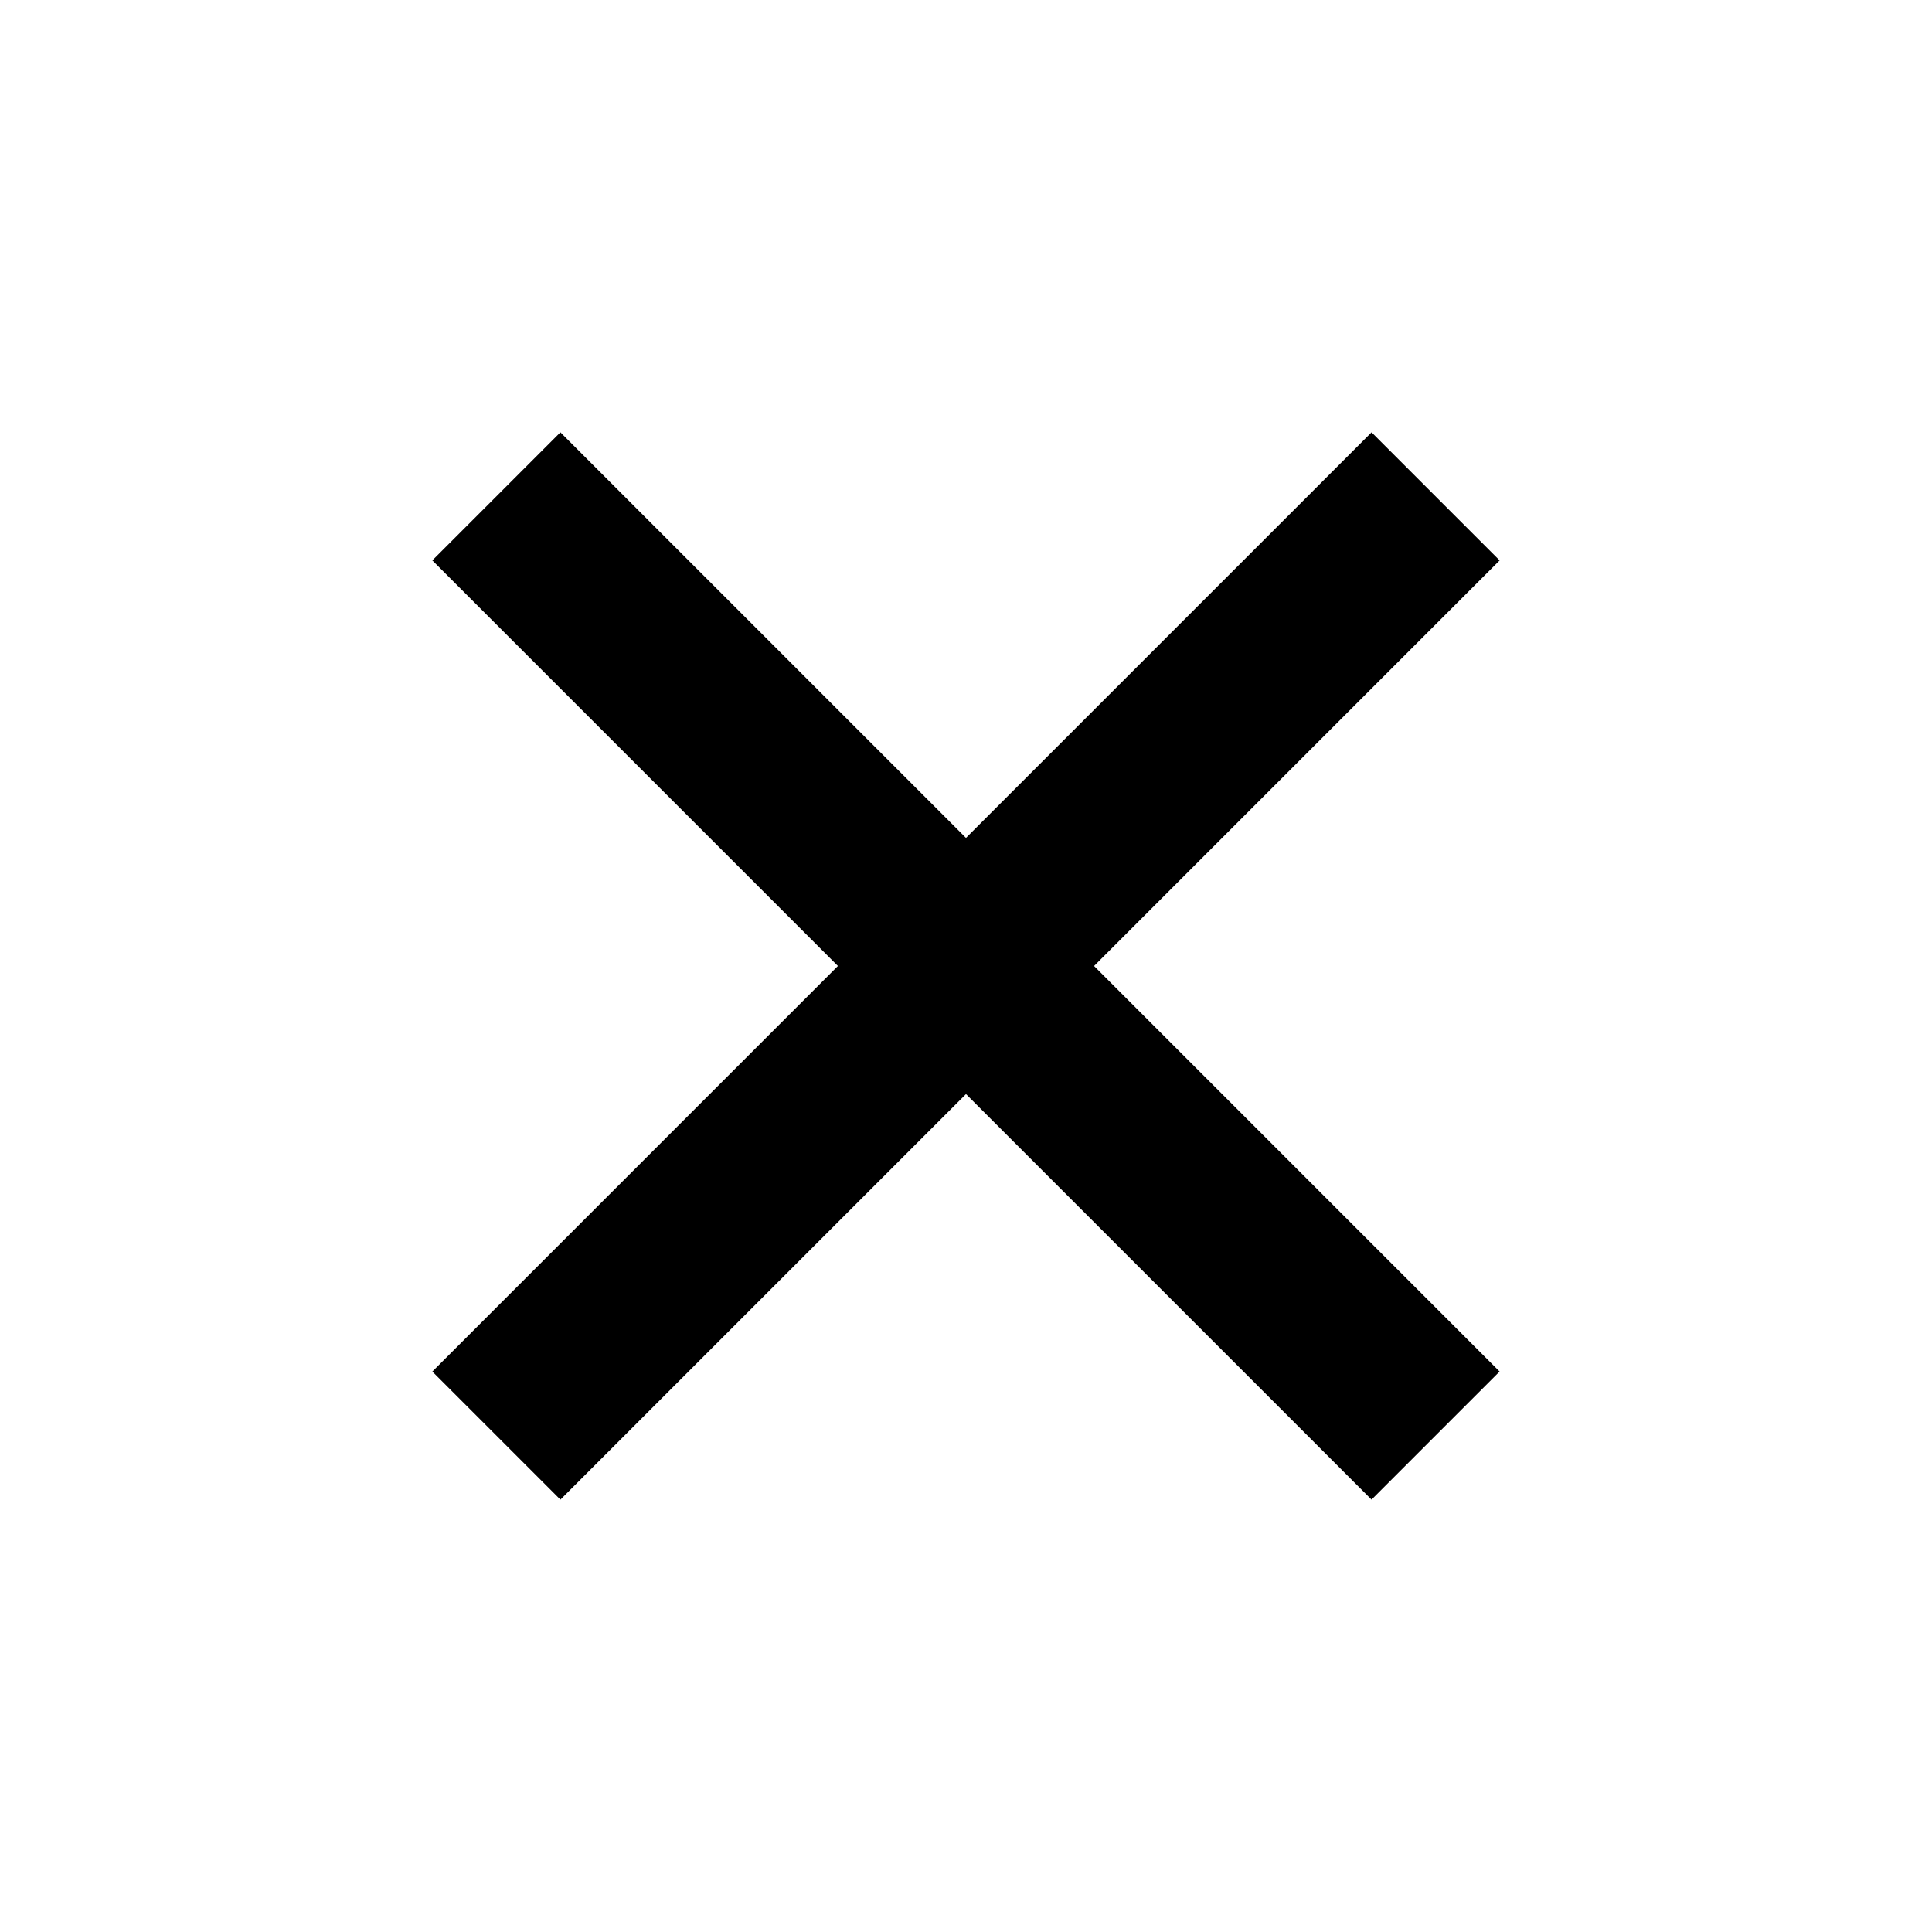
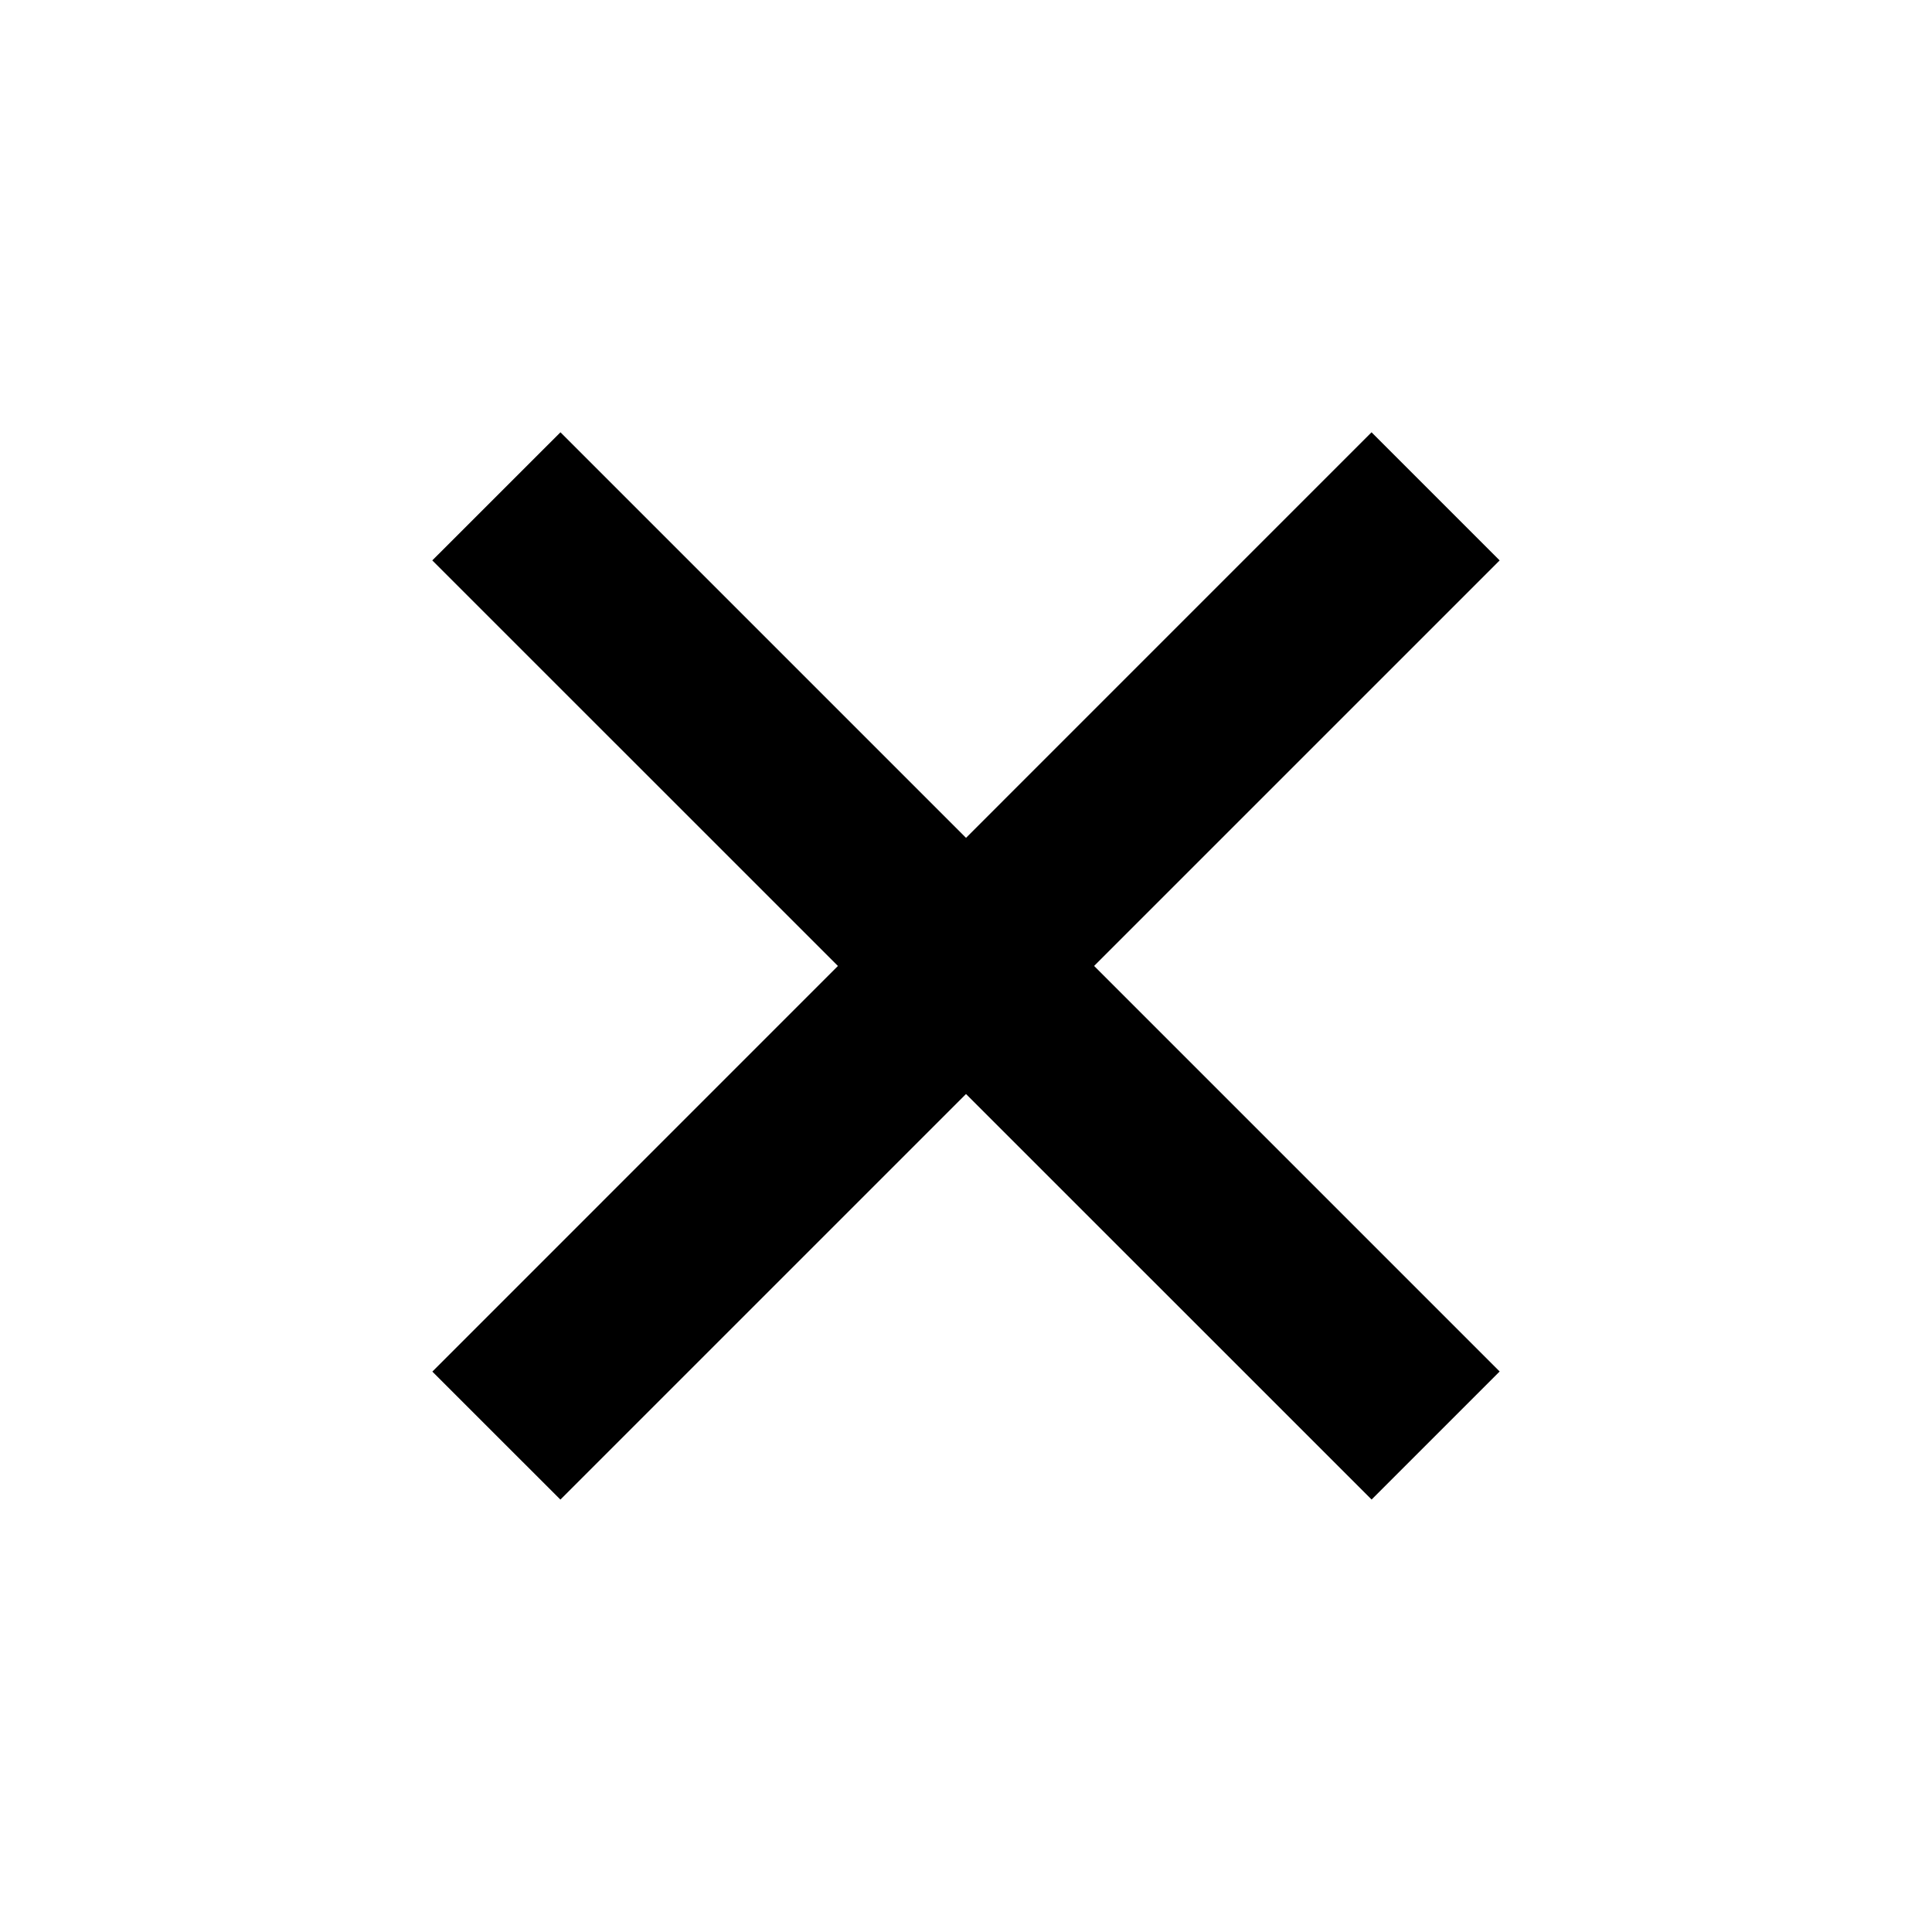
- <svg xmlns="http://www.w3.org/2000/svg" width="32" height="32" viewBox="0 0 32 32" fill="none">
-   <g id="Group ">
-     <rect id="text__COLOR:font-main" x="7.161" y="9.282" width="3" height="22" transform="rotate(-45 7.16064 9.28247)" fill="black" />
-     <rect id="text__COLOR:font-main_2" x="22.717" y="7.161" width="3" height="22" transform="rotate(45 22.7173 7.16113)" fill="black" />
+ <svg xmlns="http://www.w3.org/2000/svg" width="32" height="32" fill="none">
+   <g fill="#000">
+     <path d="M7.16 9.282 9.283 7.16l15.556 15.556-2.121 2.121z" />
+     <path d="m22.717 7.16 2.122 2.122L9.282 24.838l-2.121-2.12z" />
  </g>
</svg>
